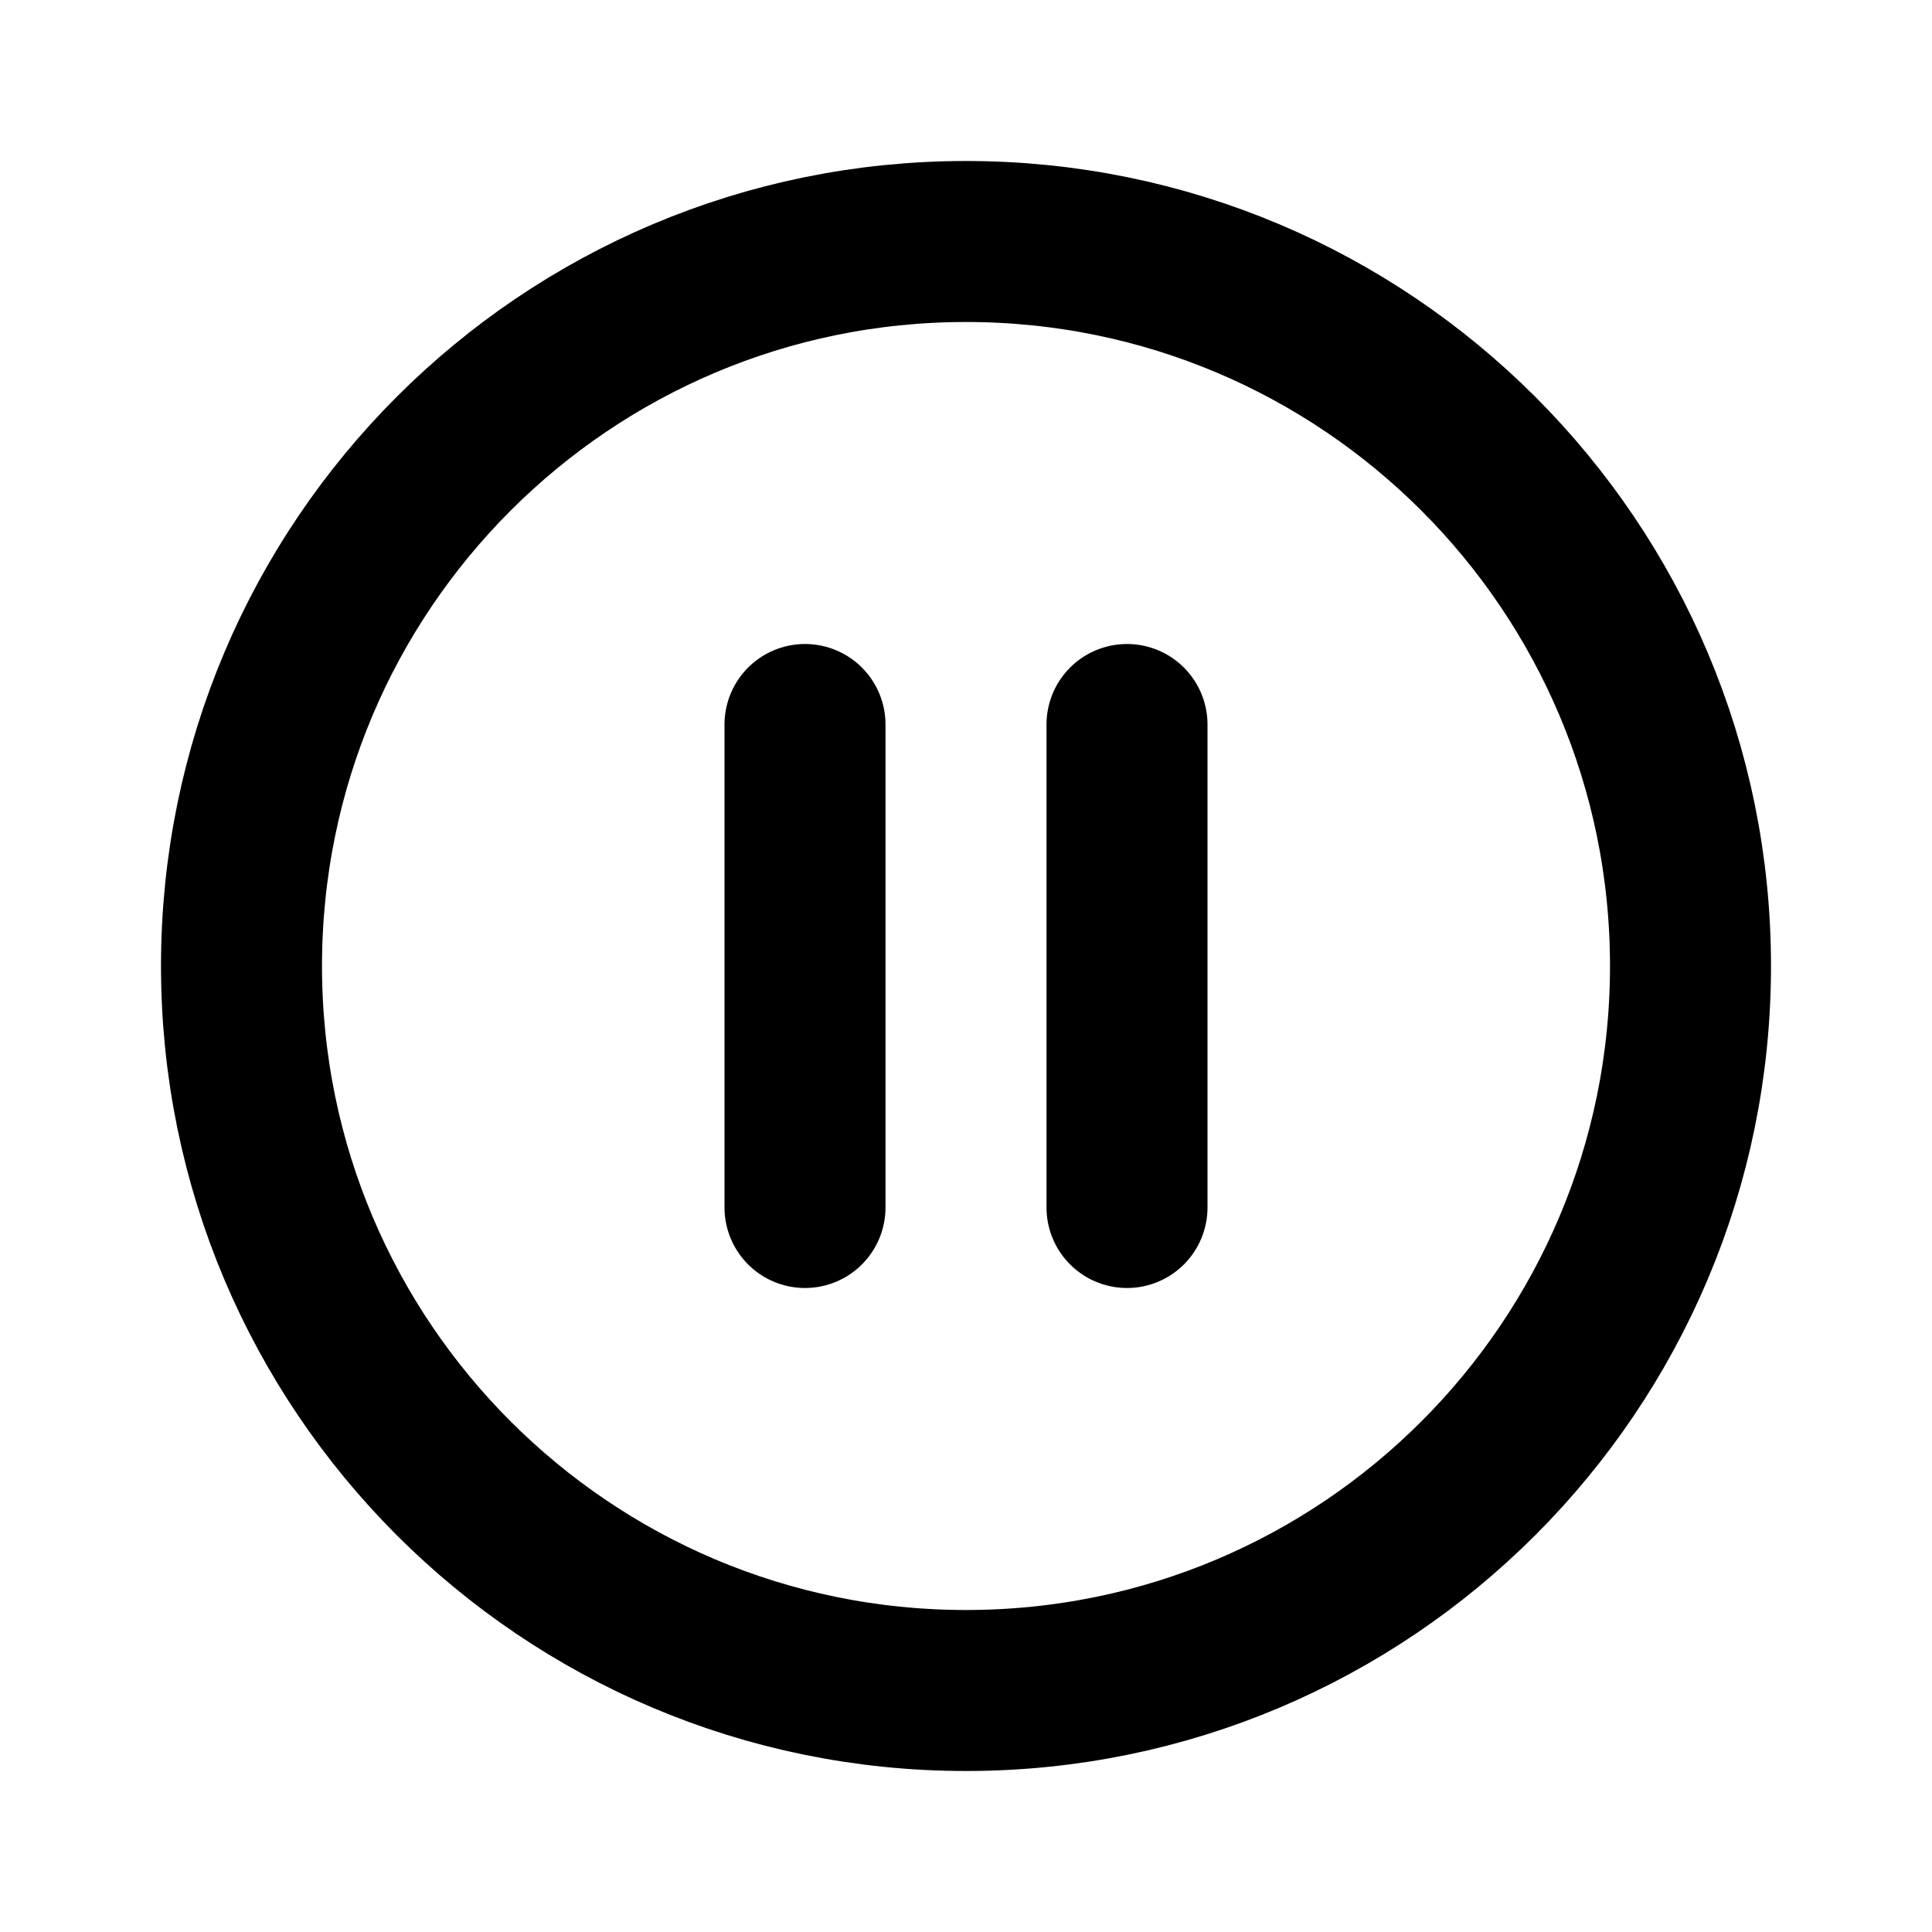
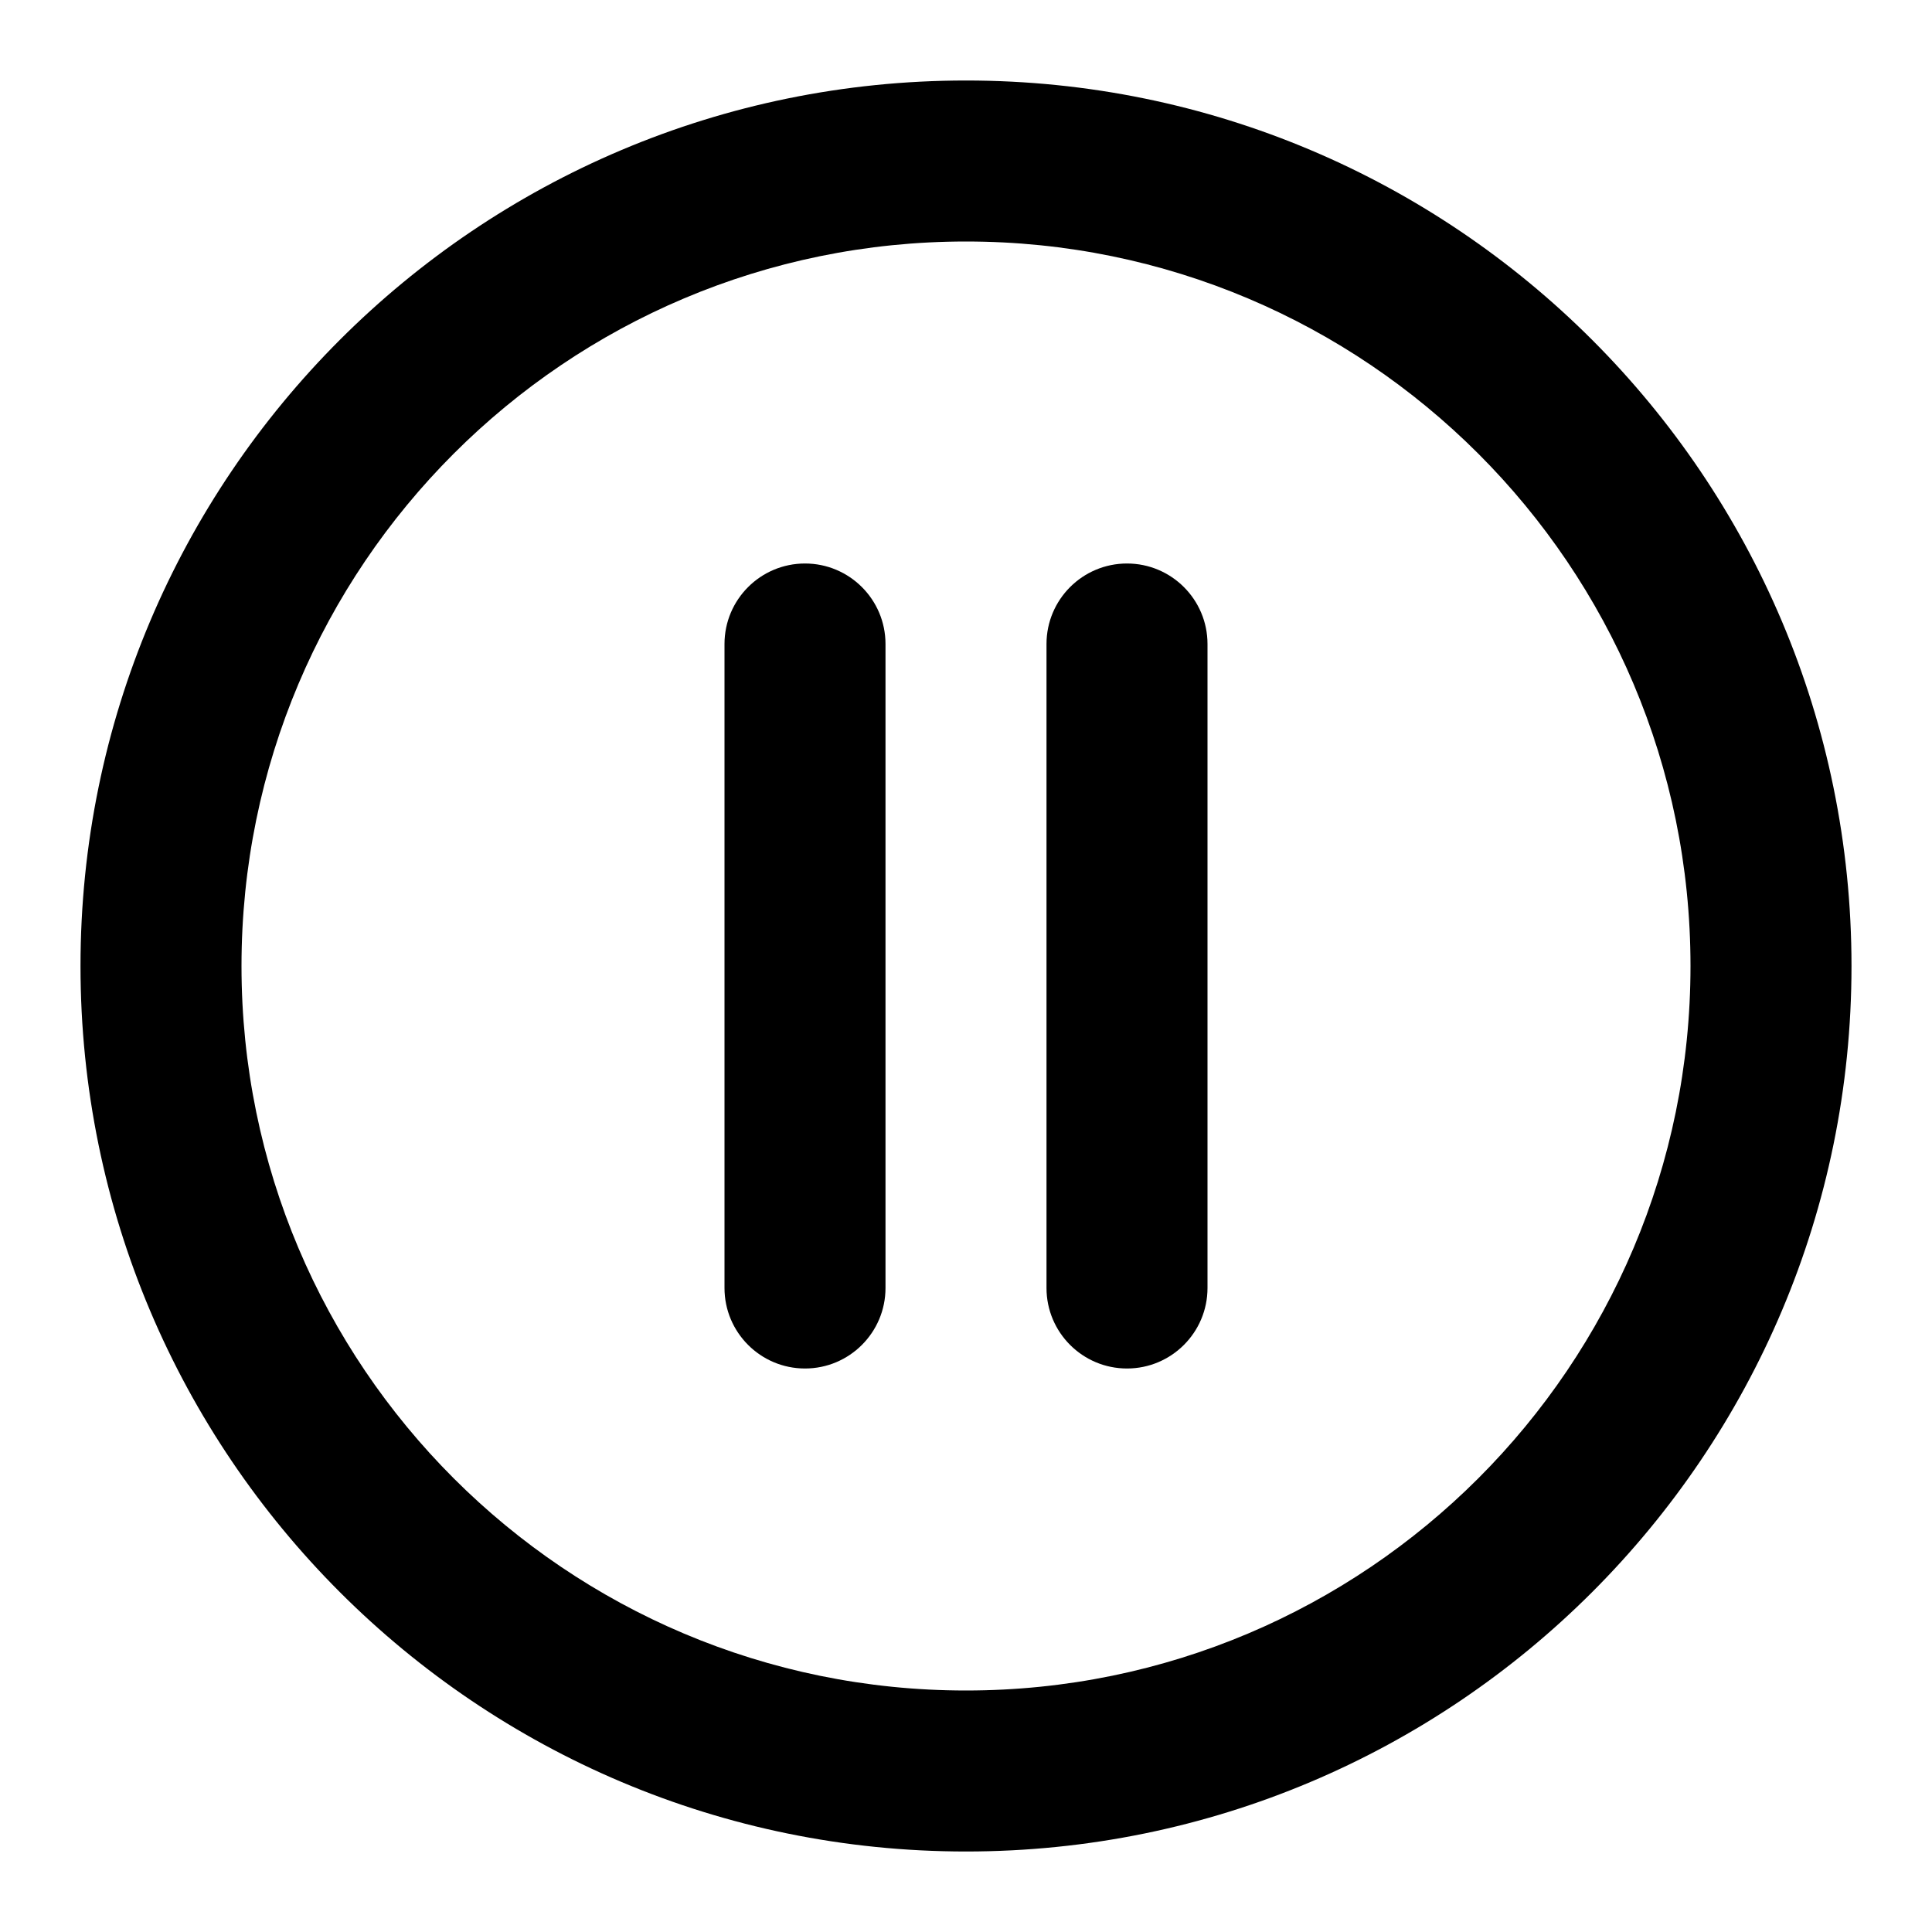
<svg xmlns="http://www.w3.org/2000/svg" width="800px" height="800px" viewBox="0 0 24 24" fill="none">
-   <g id="Media / Pause_Circle">
-     <path id="Vector" d="M14 9V15M10 9V15M12 21C7.029 21 3 16.971 3 12C3 7.029 7.029 3 12 3C16.971 3 21 7.029 21 12C21 16.971 16.971 21 12 21Z" stroke="#000000" stroke-width="2" stroke-linecap="round" stroke-linejoin="round" />
-   </g>
+   <path d="M10 7C10.552 7 11 7.448 11 8V16C11 16.552 10.552 17 10 17C9.448 17 9 16.552 9 16V8C9 7.448 9.448 7 10 7Z" fill="#000000" />
+   <path d="M15 8C15 7.448 14.552 7 14 7C13.448 7 13 7.448 13 8V16C13 16.552 13.448 17 14 17C14.552 17 15 16.552 15 16V8Z" fill="#000000" />
+   <path fill-rule="evenodd" clip-rule="evenodd" d="M1 12C1 5.925 5.925 1 12 1C18.075 1 23 5.925 23 12C23 18.075 18.075 23 12 23C5.925 23 1 18.075 1 12ZM12 3C7.029 3 3 7.029 3 12C3 16.971 7.029 21 12 21C16.971 21 21 16.971 21 12C21 7.029 16.971 3 12 3Z" fill="#000000" />
</svg>
